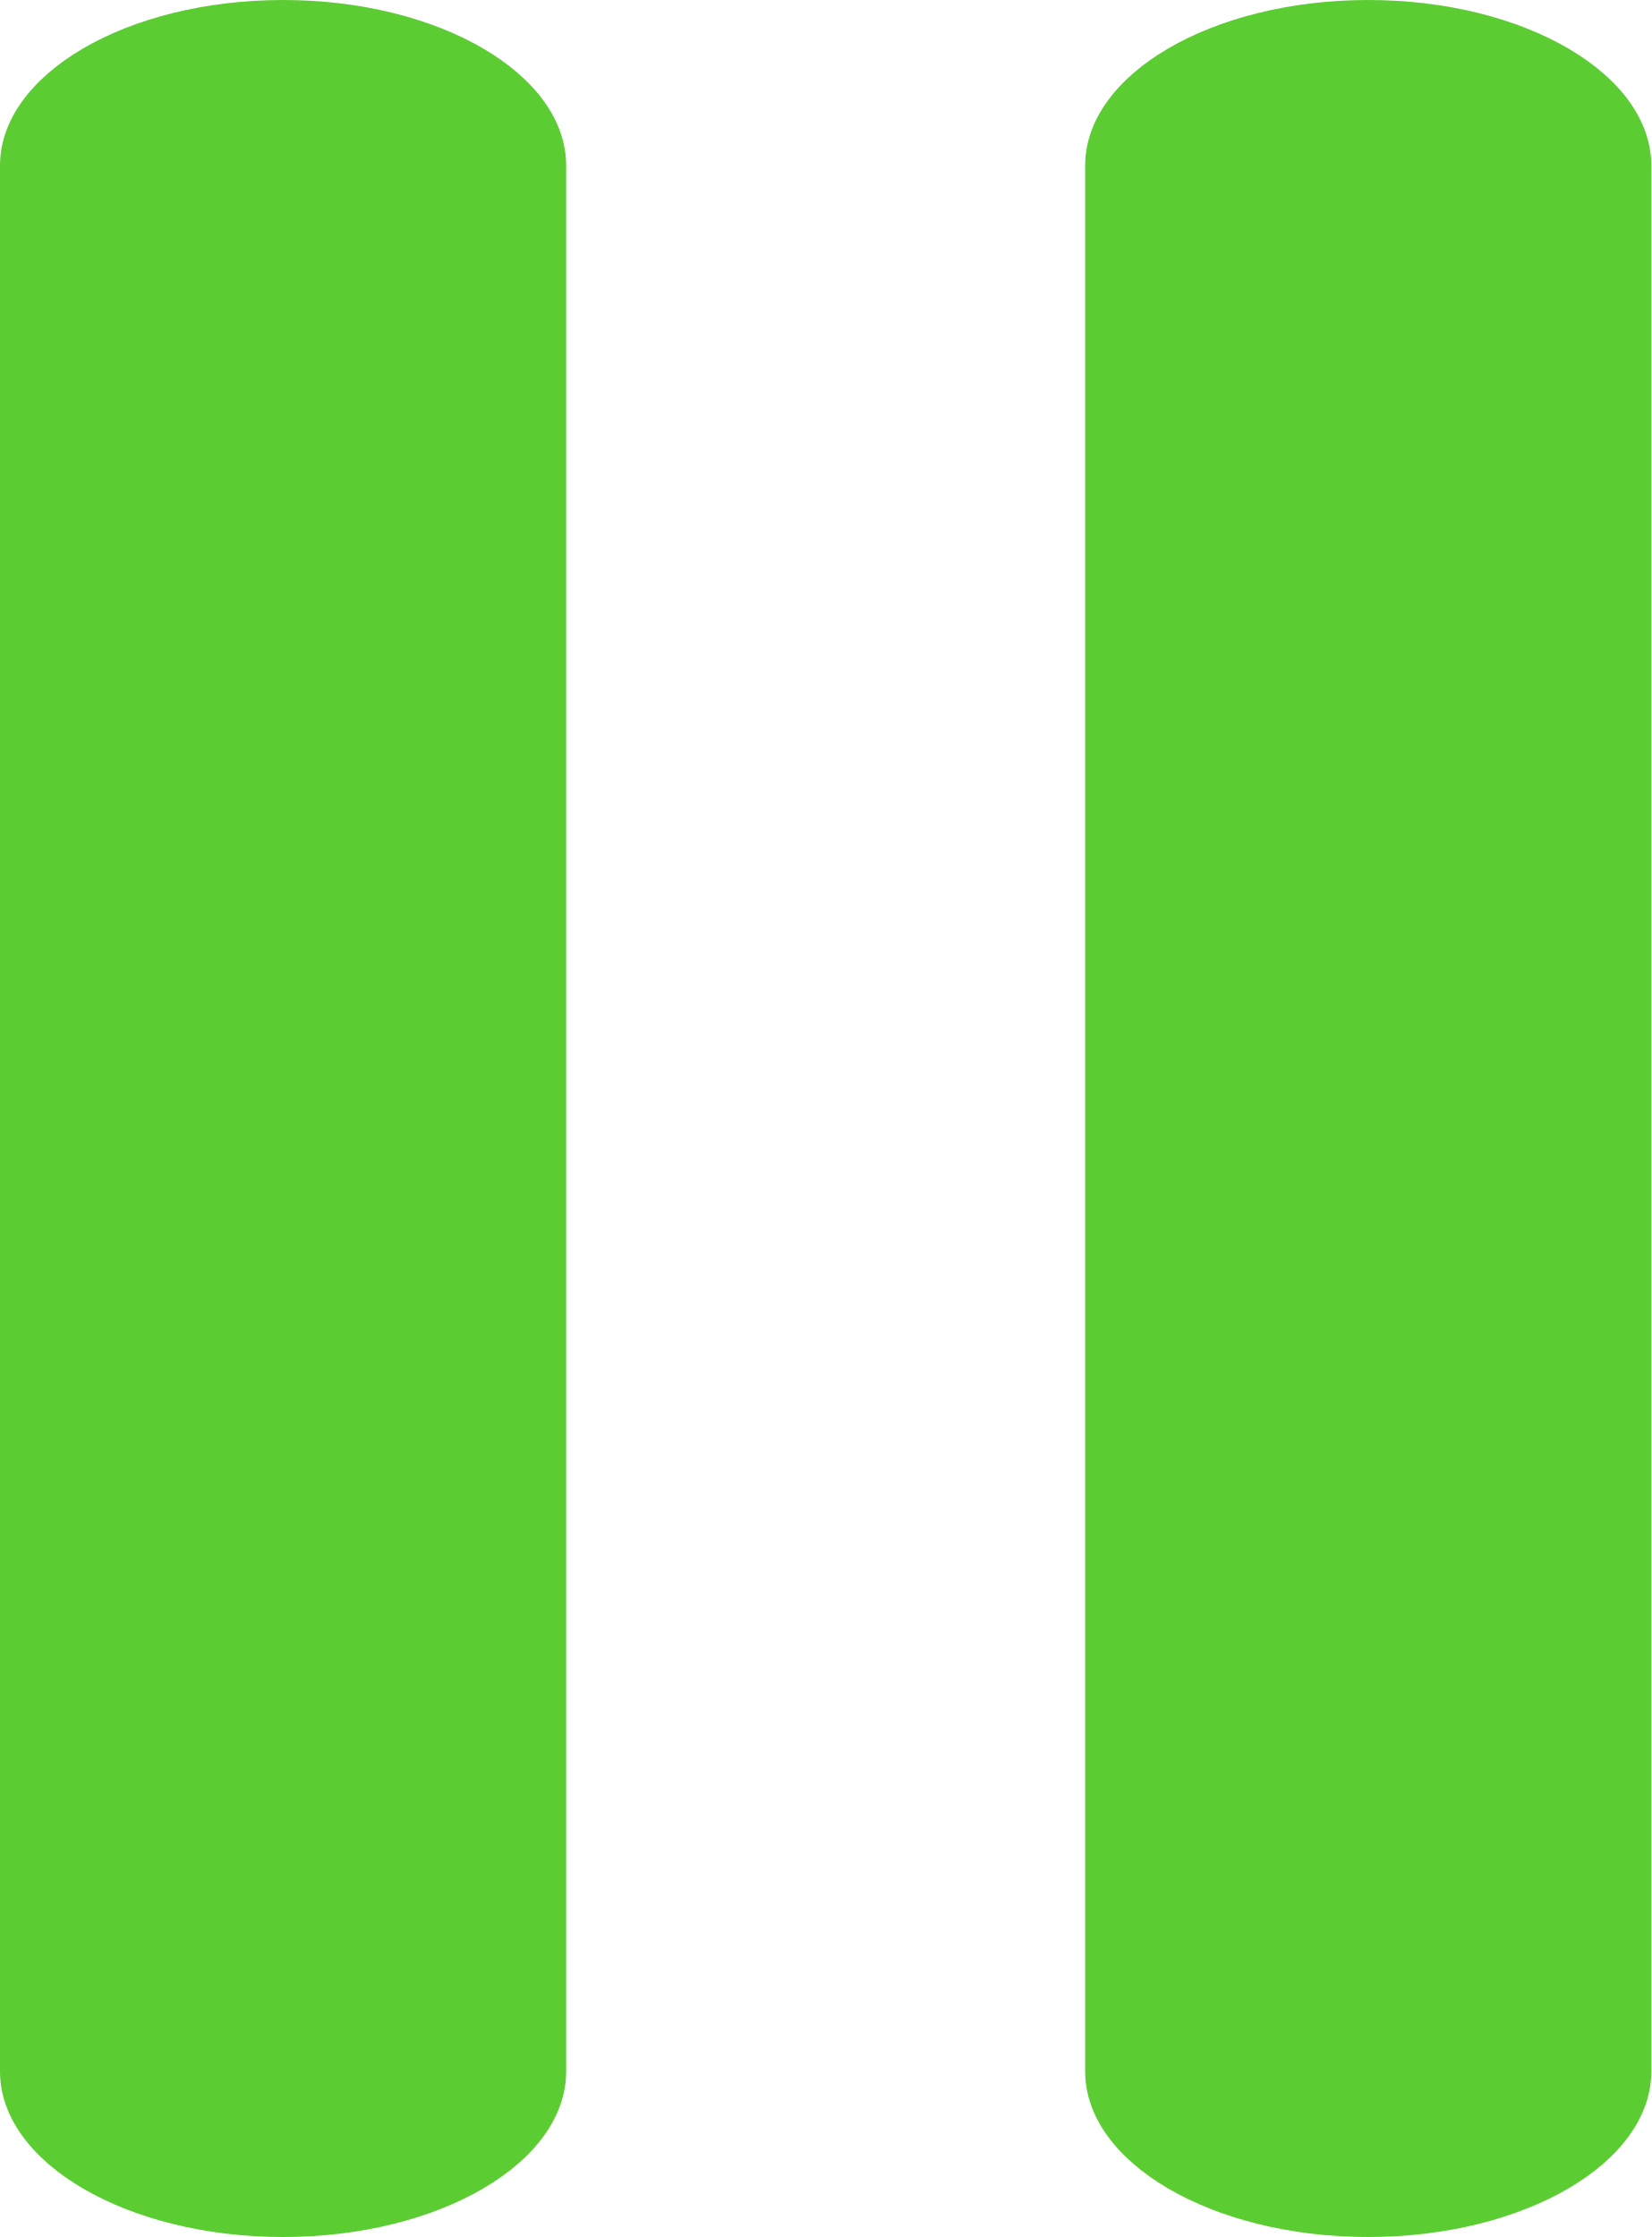
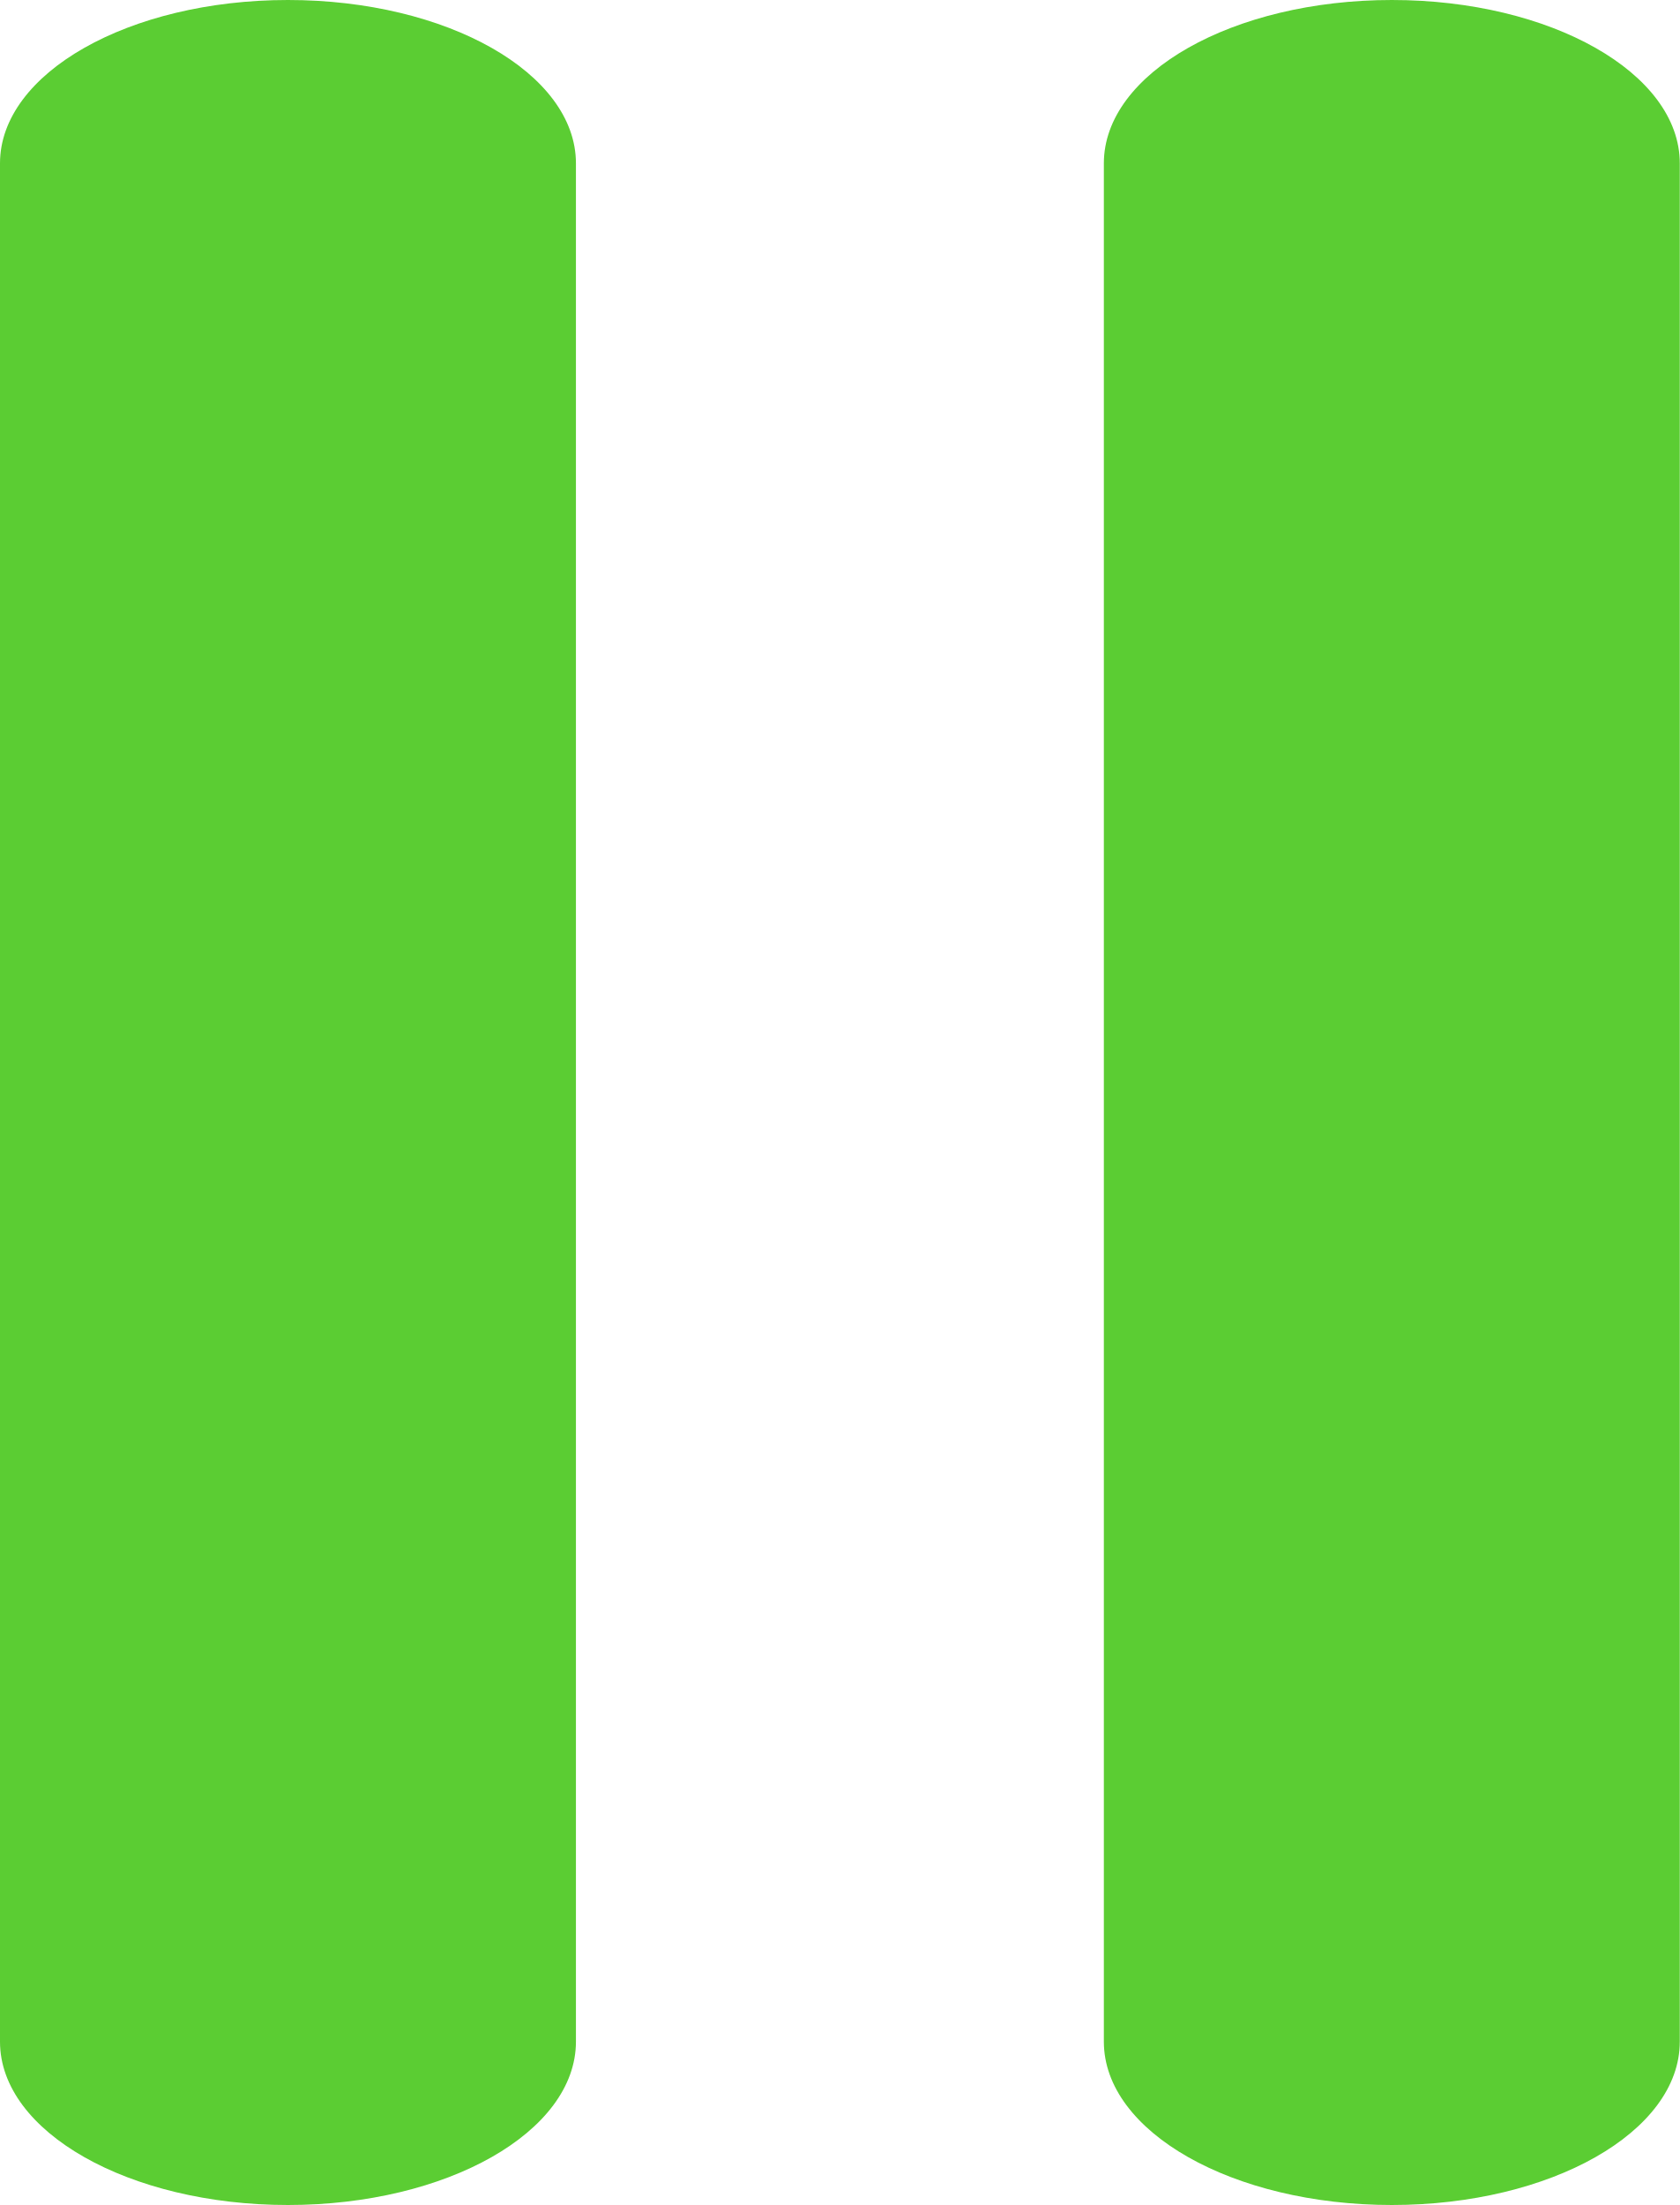
- <svg xmlns="http://www.w3.org/2000/svg" width="62" height="84" viewBox="0 0 62 84" fill="none">
-   <path d="M40.743 77.778V6.222C40.743 2.786 45.501 0 51.371 0C57.241 0 62 2.786 62 6.222V77.778C62 81.214 57.241 84 51.371 84C45.501 84 40.743 81.214 40.743 77.778Z" fill="#5BCD33" />
-   <path d="M0 77.778V6.222C0 2.786 4.759 0 10.629 0C16.499 0 21.257 2.786 21.257 6.222V77.778C21.257 81.214 16.499 84 10.629 84C4.759 84 0 81.214 0 77.778Z" fill="#5BCD33" />
+ <svg xmlns="http://www.w3.org/2000/svg" width="64" height="84" viewBox="0 0 64 84" fill="none">
+   <path d="M42.057 77.778V6.222C42.057 2.786 46.969 0 53.029 0C59.088 0 64 2.786 64 6.222V77.778C64 81.214 59.088 84 53.029 84C46.969 84 42.057 81.214 42.057 77.778Z" fill="#5BCD33" />
+   <path d="M0 77.778V6.222C0 2.786 4.912 0 10.971 0C17.031 0 21.943 2.786 21.943 6.222V77.778C21.943 81.214 17.031 84 10.971 84C4.912 84 0 81.214 0 77.778Z" fill="#5BCD33" />
</svg>
